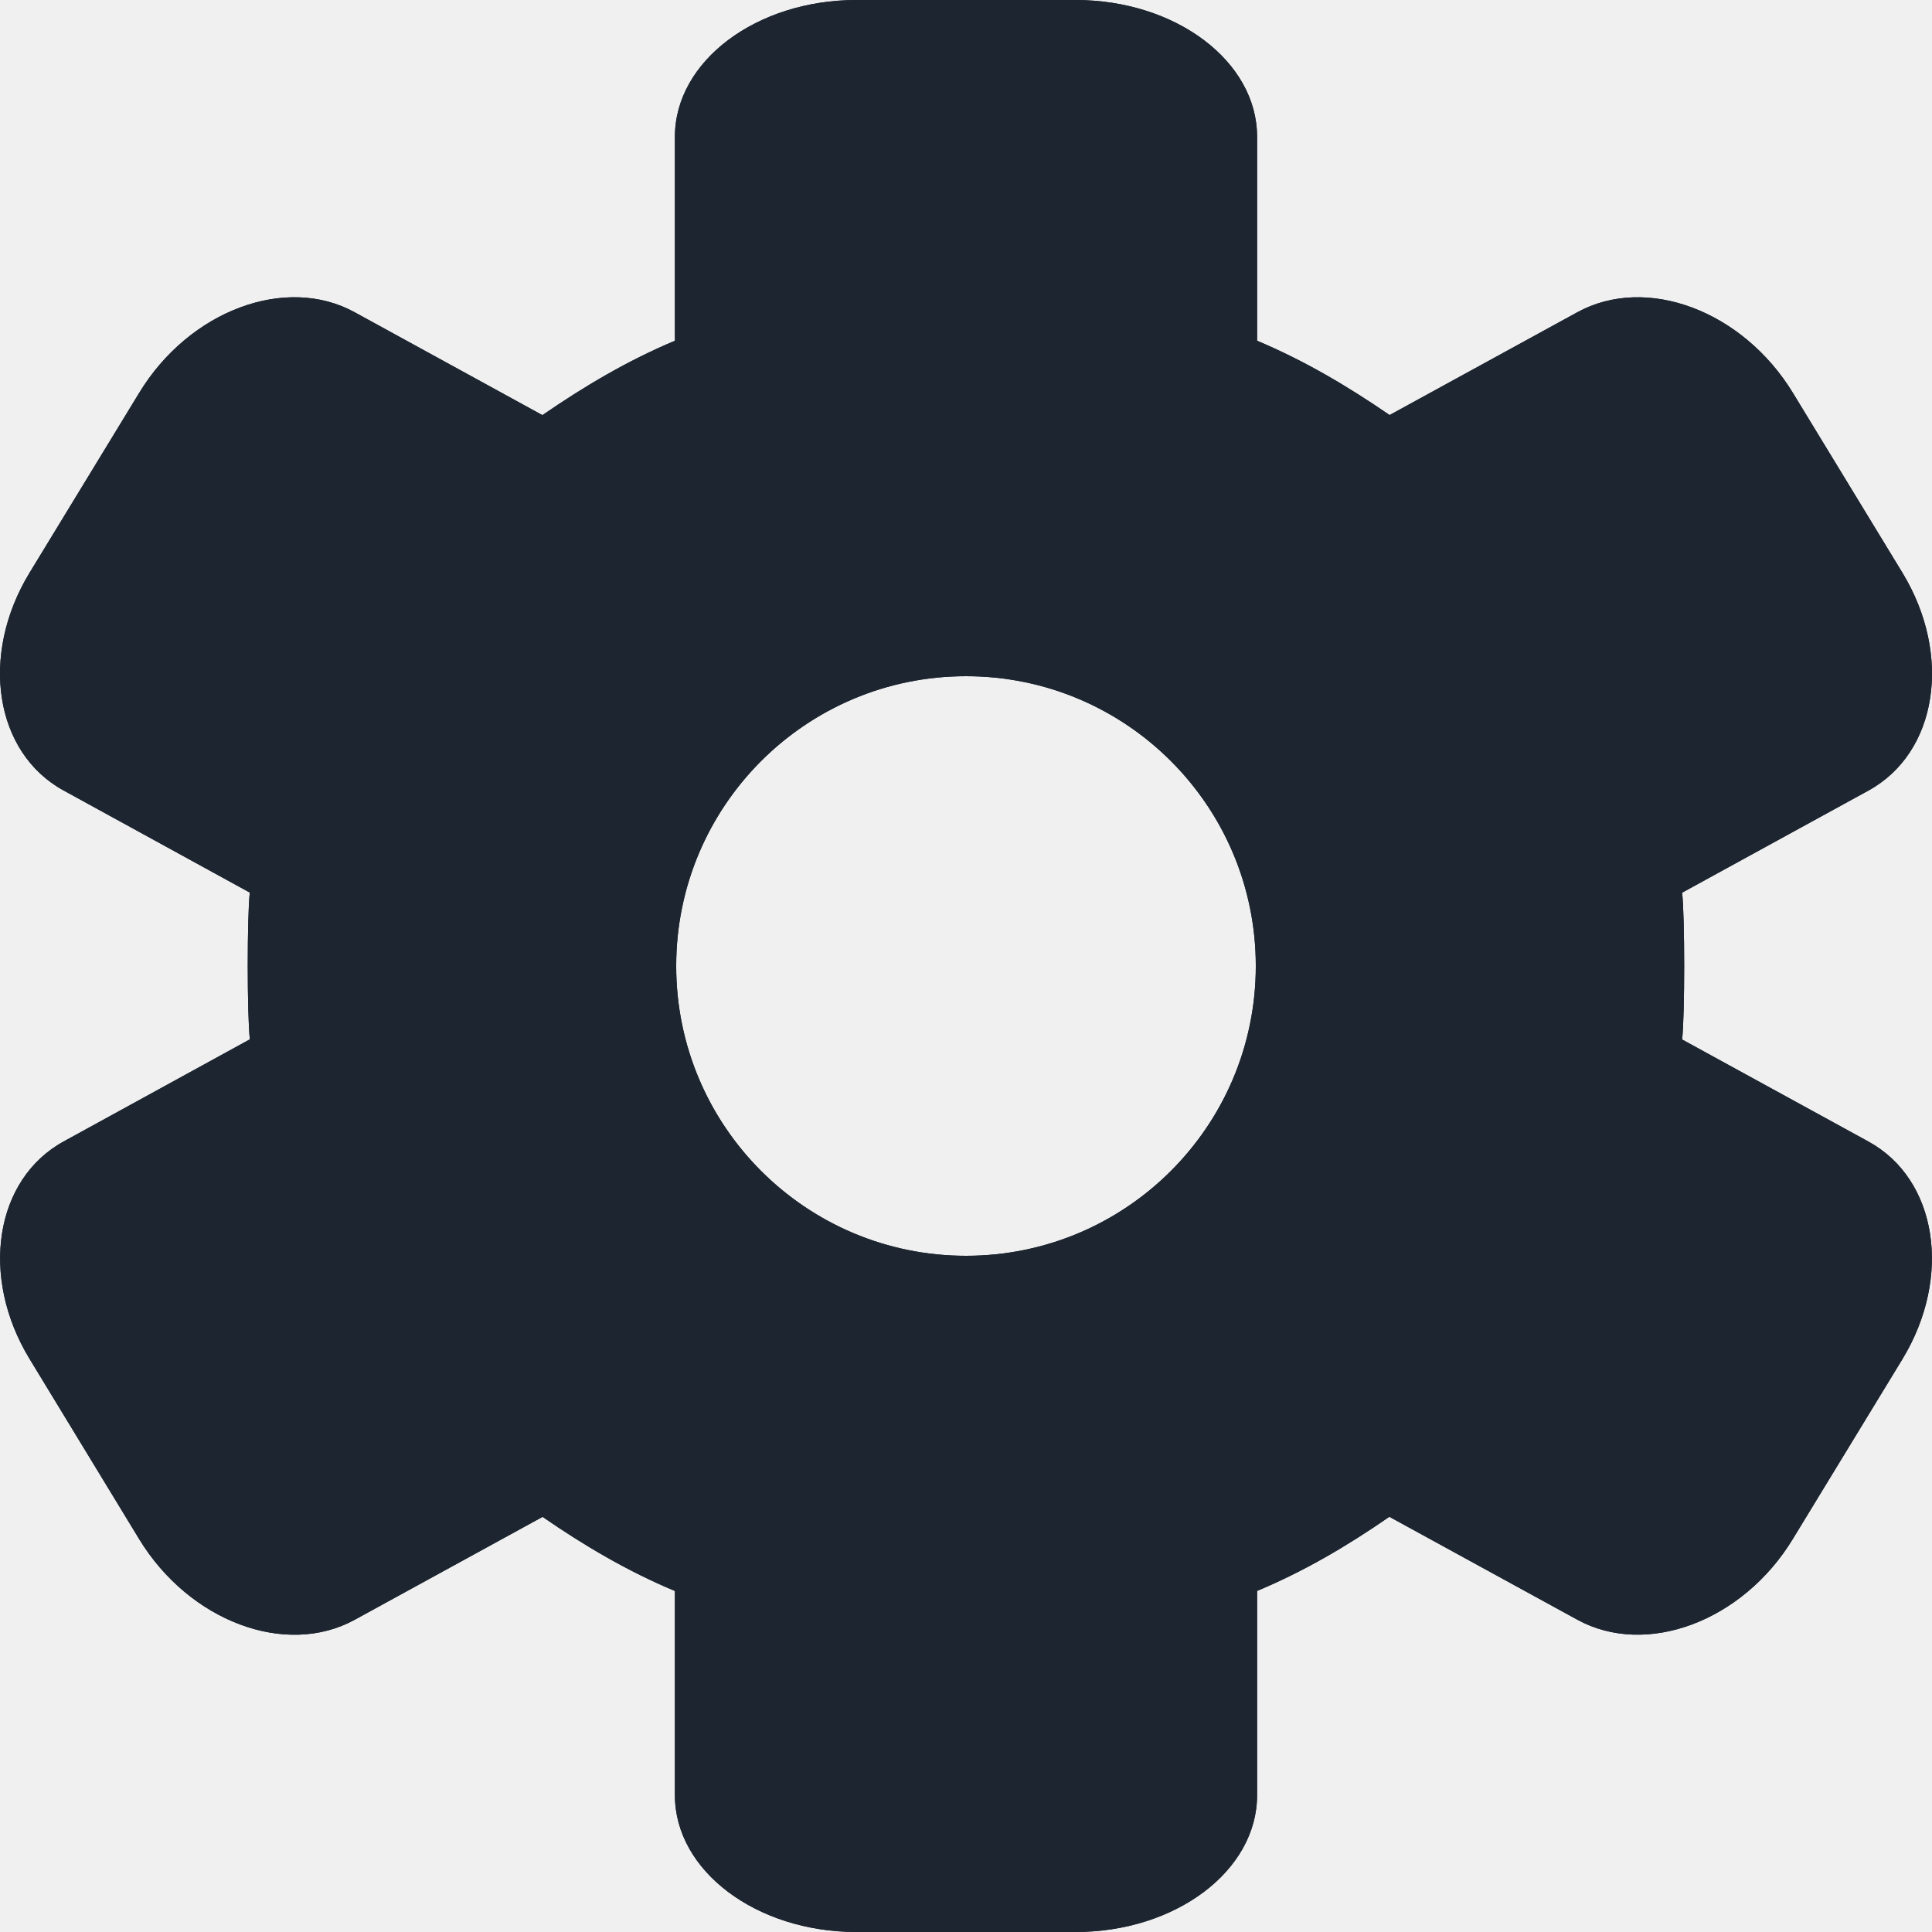
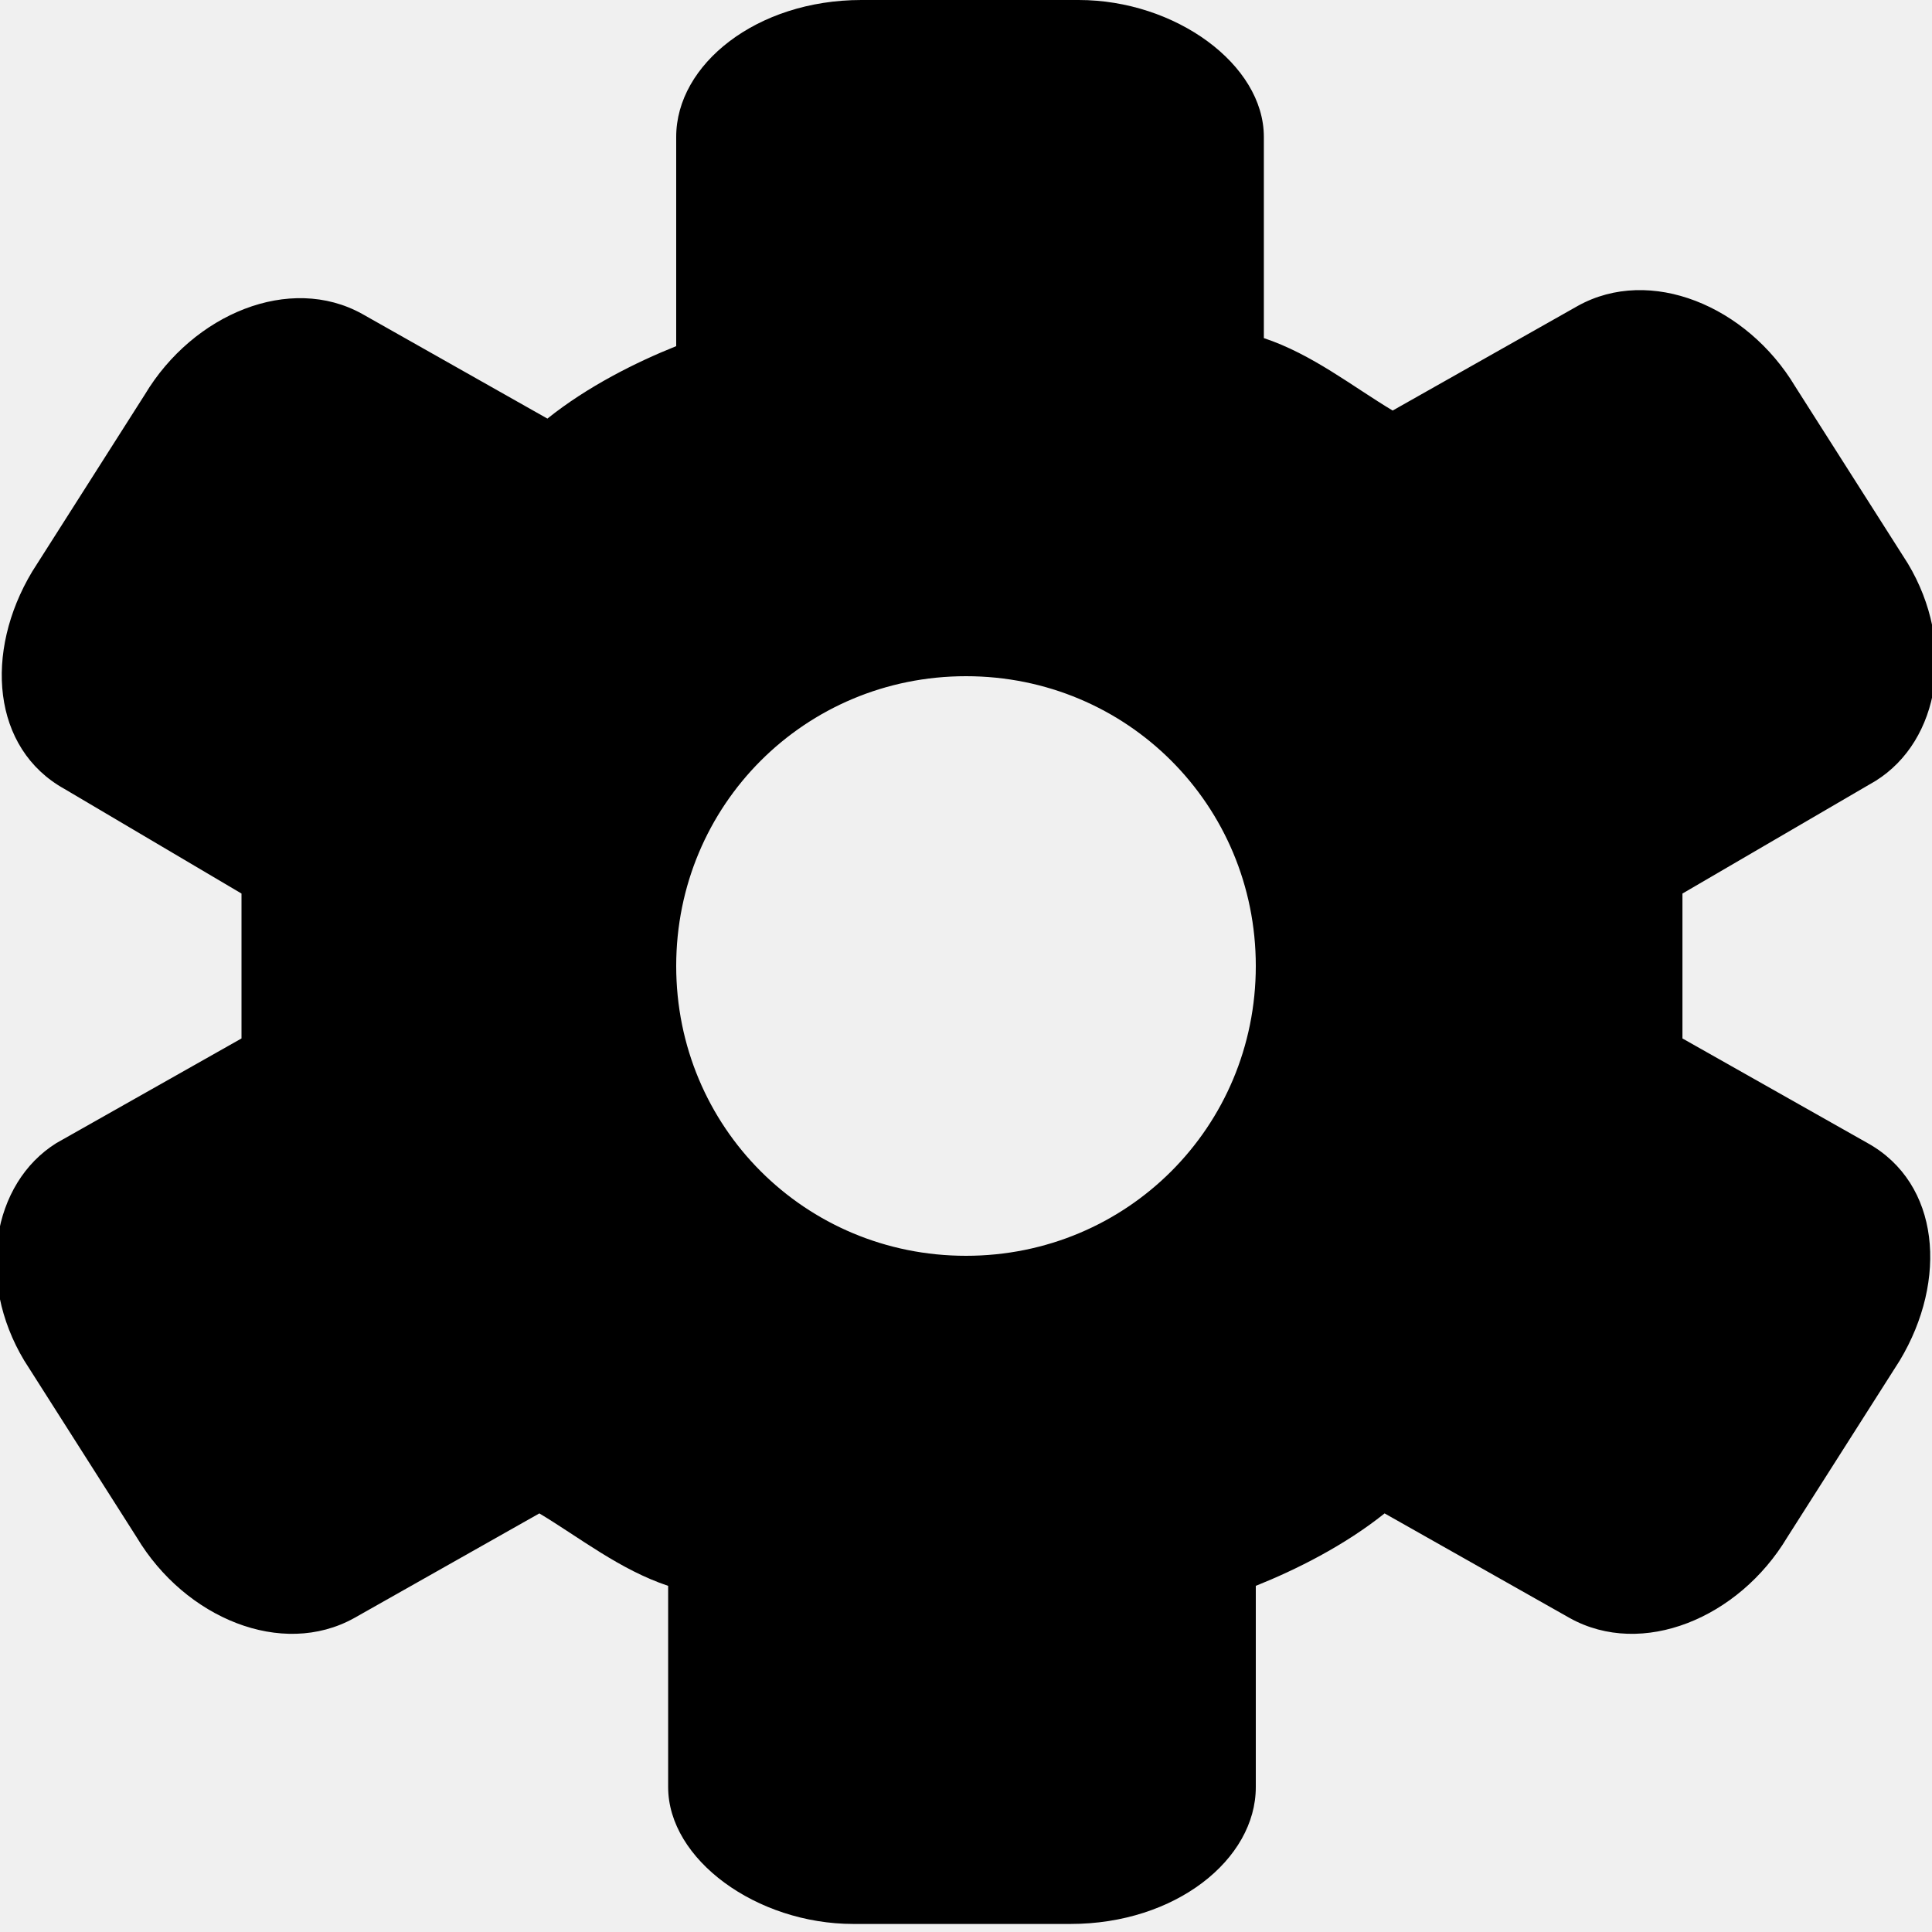
- <svg xmlns="http://www.w3.org/2000/svg" xmlns:xlink="http://www.w3.org/1999/xlink" width="24px" height="24px" viewBox="0 0 24 24" version="1.1">
-   <defs>
-     <path d="M20.896,11.089 C20.93,11.389 20.93,12.611 20.896,12.913 L23.209,14.18 C24.065,14.648 24.255,15.859 23.633,16.883 L22.271,19.118 C21.649,20.142 20.449,20.59 19.593,20.12 L17.259,18.842 C16.746,19.197 16.204,19.518 15.616,19.763 L15.616,22.301 C15.616,23.239 14.606,24 13.36,24 L10.641,24 C9.394,24 8.384,23.239 8.384,22.301 L8.384,19.764 C7.796,19.518 7.254,19.198 6.74,18.843 L4.407,20.121 C3.551,20.591 2.351,20.141 1.728,19.118 L0.368,16.882 C-0.255,15.859 -0.065,14.648 0.792,14.179 L3.104,12.911 C3.069,12.611 3.069,11.389 3.103,11.088 L0.791,9.82 C-0.066,9.352 -0.256,8.141 0.366,7.117 L1.728,4.882 C2.35,3.858 3.55,3.409 4.406,3.879 L6.738,5.157 C7.253,4.802 7.795,4.48 8.384,4.233 L8.384,1.699 C8.384,0.761 9.394,0 10.641,0 L13.36,0 C14.606,0 15.616,0.761 15.616,1.699 L15.616,4.233 C16.205,4.48 16.747,4.802 17.262,5.156 L19.594,3.879 C20.451,3.409 21.65,3.859 22.273,4.882 L23.634,7.117 C24.256,8.143 24.066,9.352 23.21,9.821 L20.896,11.089 Z M12,15.6 C10.012,15.6 8.4,13.988 8.4,12 C8.4,10.012 10.012,8.4 12,8.4 C13.988,8.4 15.6,10.012 15.6,12 C15.6,13.988 13.988,15.6 12,15.6 L12,15.6 Z" id="path-1" />
-   </defs>
-   <g id="Icons---In-Use-(ME)" stroke="none" stroke-width="1" fill="none" fill-rule="evenodd">
-     <g id="Icons" transform="translate(-665, -865)">
-       <g id="Settings" transform="translate(665, 865)">
-         <rect id="Rectangle-5" x="0" y="0" width="24" height="24" />
-         <mask id="mask-2" fill="white">
-           <use xlink:href="#path-1" />
-         </mask>
-         <use id="Shape" fill="#1C2530" xlink:href="#path-1" />
-         <g id="Group" mask="url(#mask-2)" fill="#1C2530">
-           <g id="💟-Icon-Style">
-             <rect id="Rectangle-2" x="0" y="0" width="24" height="24" />
-           </g>
+ <svg xmlns="http://www.w3.org/2000/svg" version="1.1" id="Layer_1" x="0px" y="0px" viewBox="0 0 24 24" style="enable-background:new 0 0 24 24;" xml:space="preserve">
+   <style type="text/css">
+ 	.st0{fill:none;}
+ 	.st1{fill-rule:evenodd;clip-rule:evenodd;fill:#000;}
+ </style>
+   <g id="Giving-C-v1.1-_New-Iteration_">
+     <g id="Volunteer-Hours---01">
+       <g id="Content-List-_11v-l_">
+         <g id="Overrides_Elements_Icons_Actions_Add">
+           <rect id="Rectangle-5" class="st0" width="24" height="24" />
        </g>
      </g>
    </g>
  </g>
+   <g id="Shape">
+     <path id="path-1_00000030483504903286623370000007149453222389844645_" class="st1" d="M20.9,11.1c0,0.3,0,1.5,0,1.8l2.3,1.3   c0.9,0.5,1,1.7,0.4,2.7l-1.4,2.2c-0.6,1-1.8,1.5-2.7,1l-2.3-1.3c-0.5,0.4-1.1,0.7-1.6,0.9v2.5c0,0.9-1,1.7-2.3,1.7h-2.7   c-1.2,0-2.3-0.8-2.3-1.7v-2.5c-0.6-0.2-1.1-0.6-1.6-0.9l-2.3,1.3c-0.9,0.5-2.1,0-2.7-1l-1.4-2.2c-0.6-1-0.4-2.2,0.4-2.7l2.3-1.3   c0-0.3,0-1.5,0-1.8L0.8,9.8c-0.9-0.5-1-1.7-0.4-2.7l1.4-2.2c0.6-1,1.8-1.5,2.7-1l2.3,1.3c0.5-0.4,1.1-0.7,1.6-0.9V1.7   c0-0.9,1-1.7,2.3-1.7h2.7c1.2,0,2.3,0.8,2.3,1.7v2.5c0.6,0.2,1.1,0.6,1.6,0.9l2.3-1.3c0.9-0.5,2.1,0,2.7,1l1.4,2.2   c0.6,1,0.4,2.2-0.4,2.7L20.9,11.1z M12,15.6c-2,0-3.6-1.6-3.6-3.6S10,8.4,12,8.4c2,0,3.6,1.6,3.6,3.6S14,15.6,12,15.6L12,15.6z" />
+   </g>
</svg>
